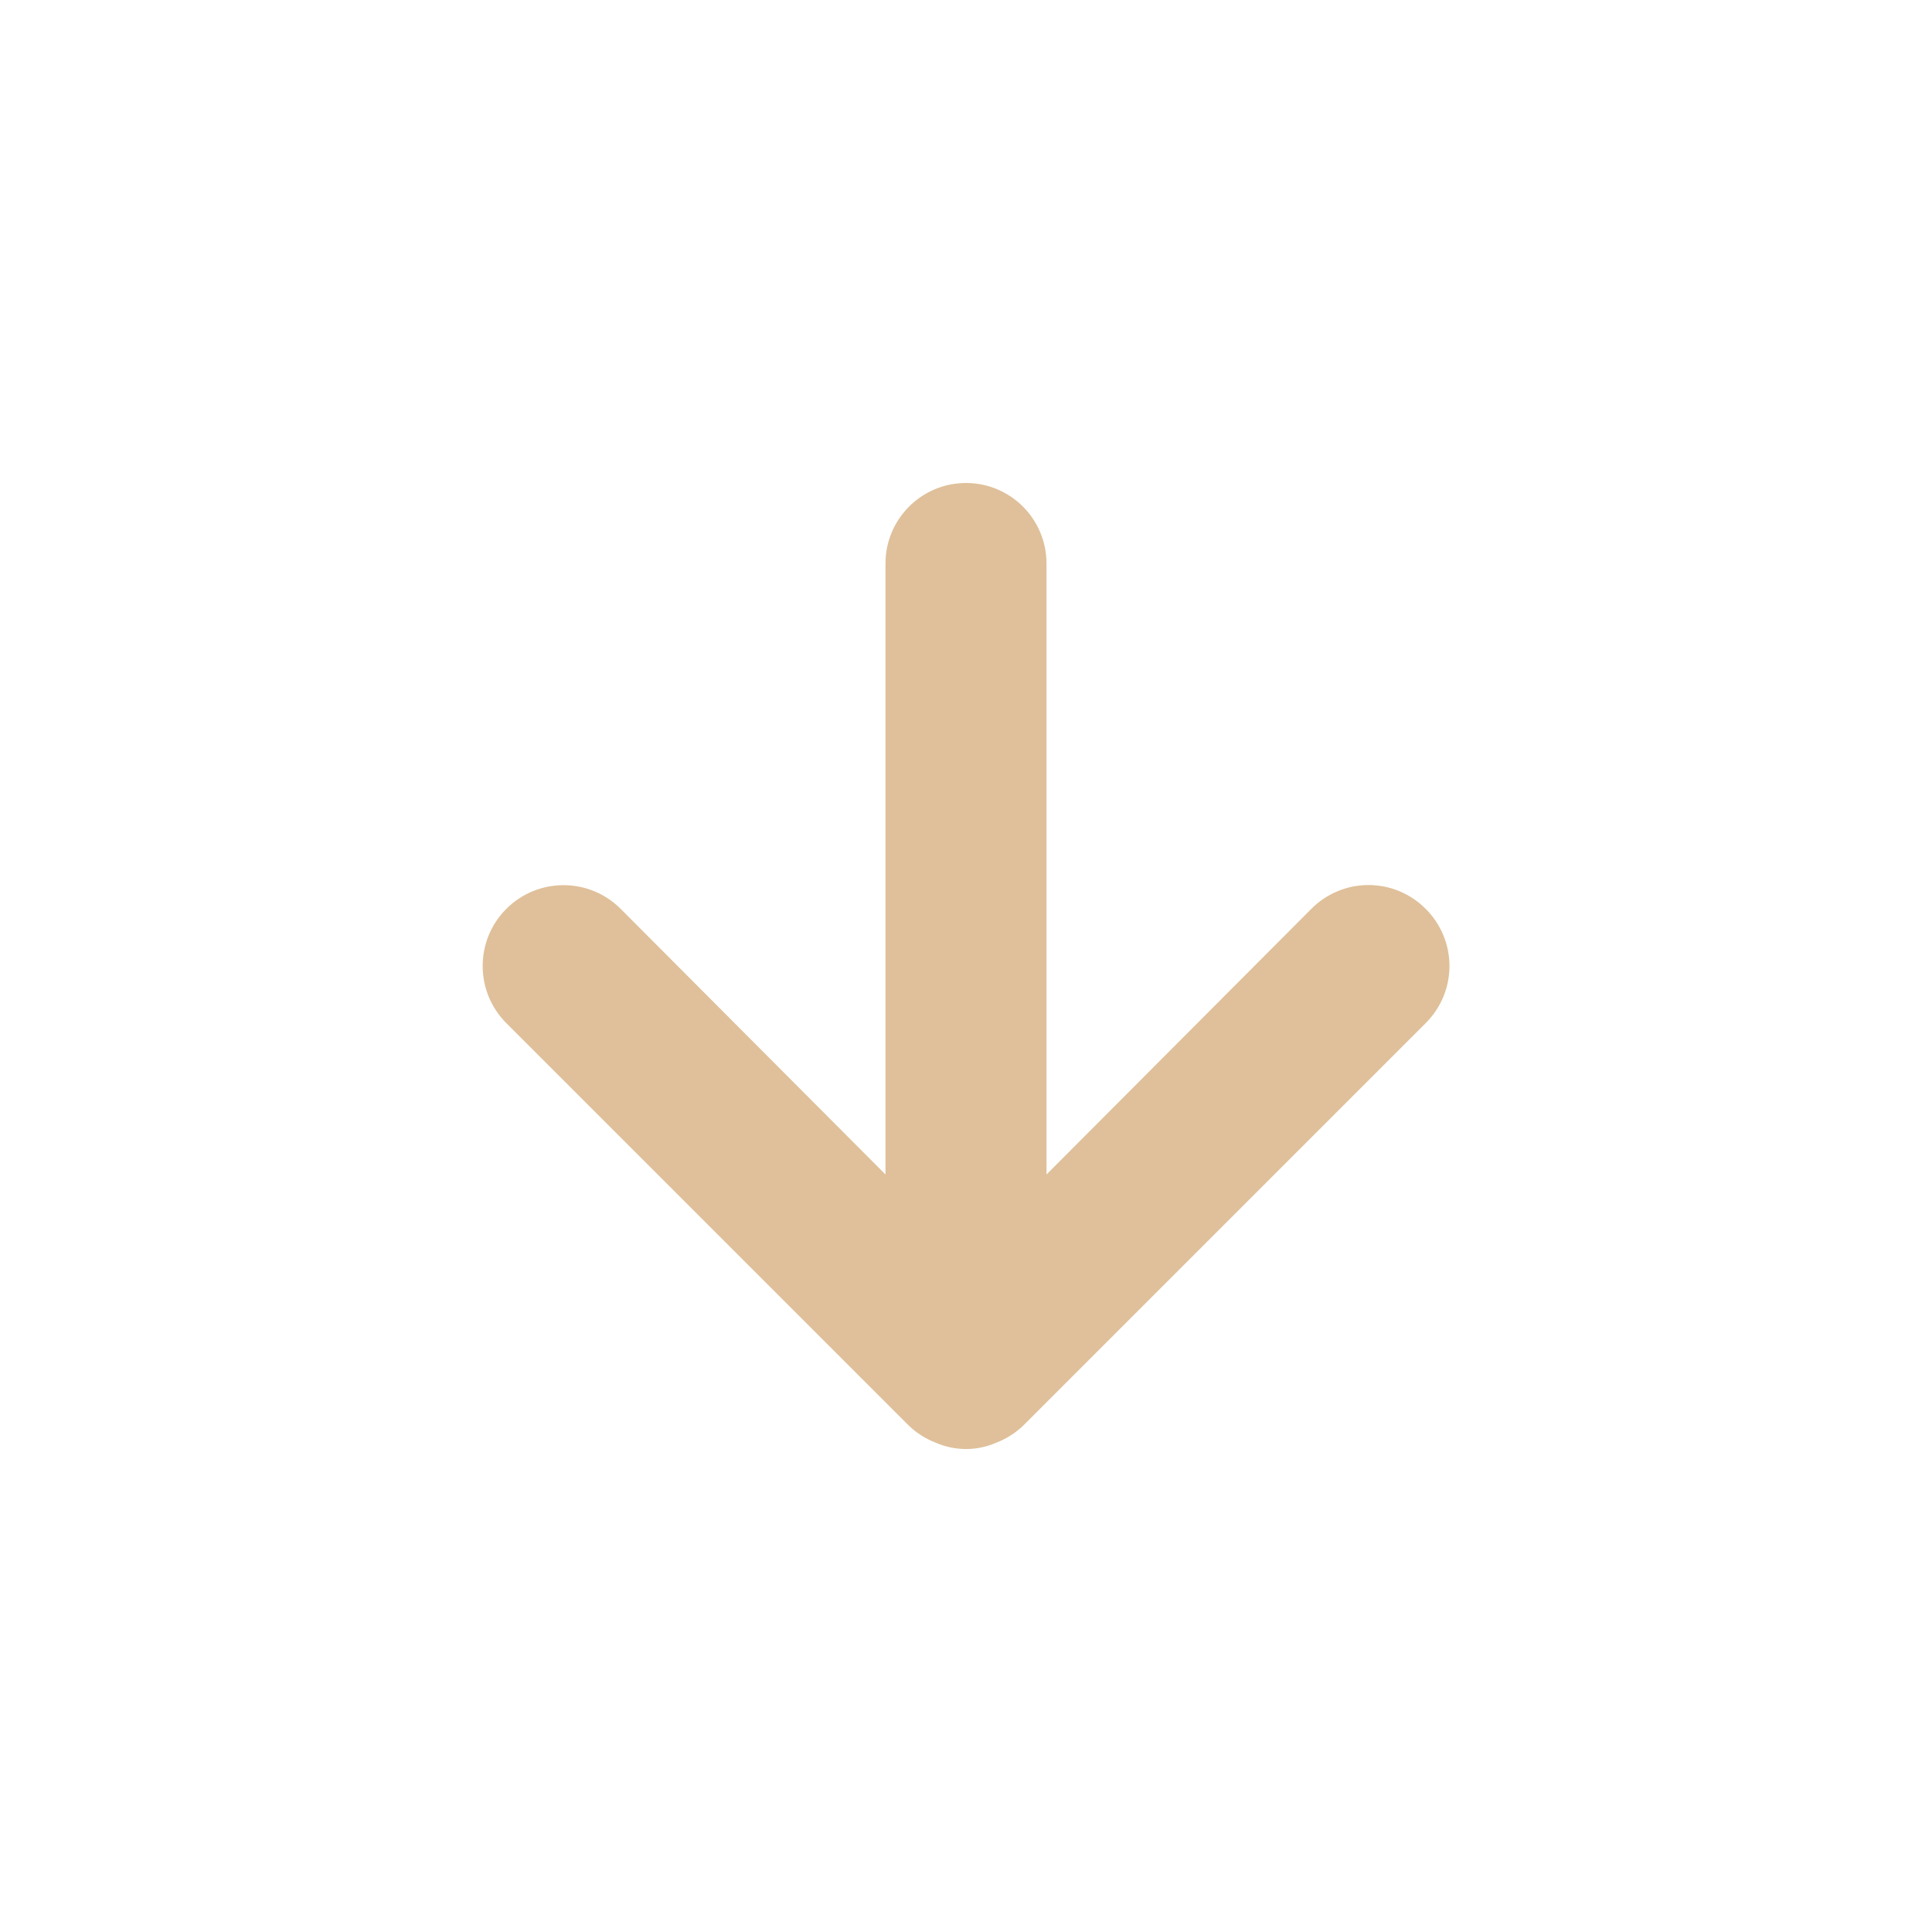
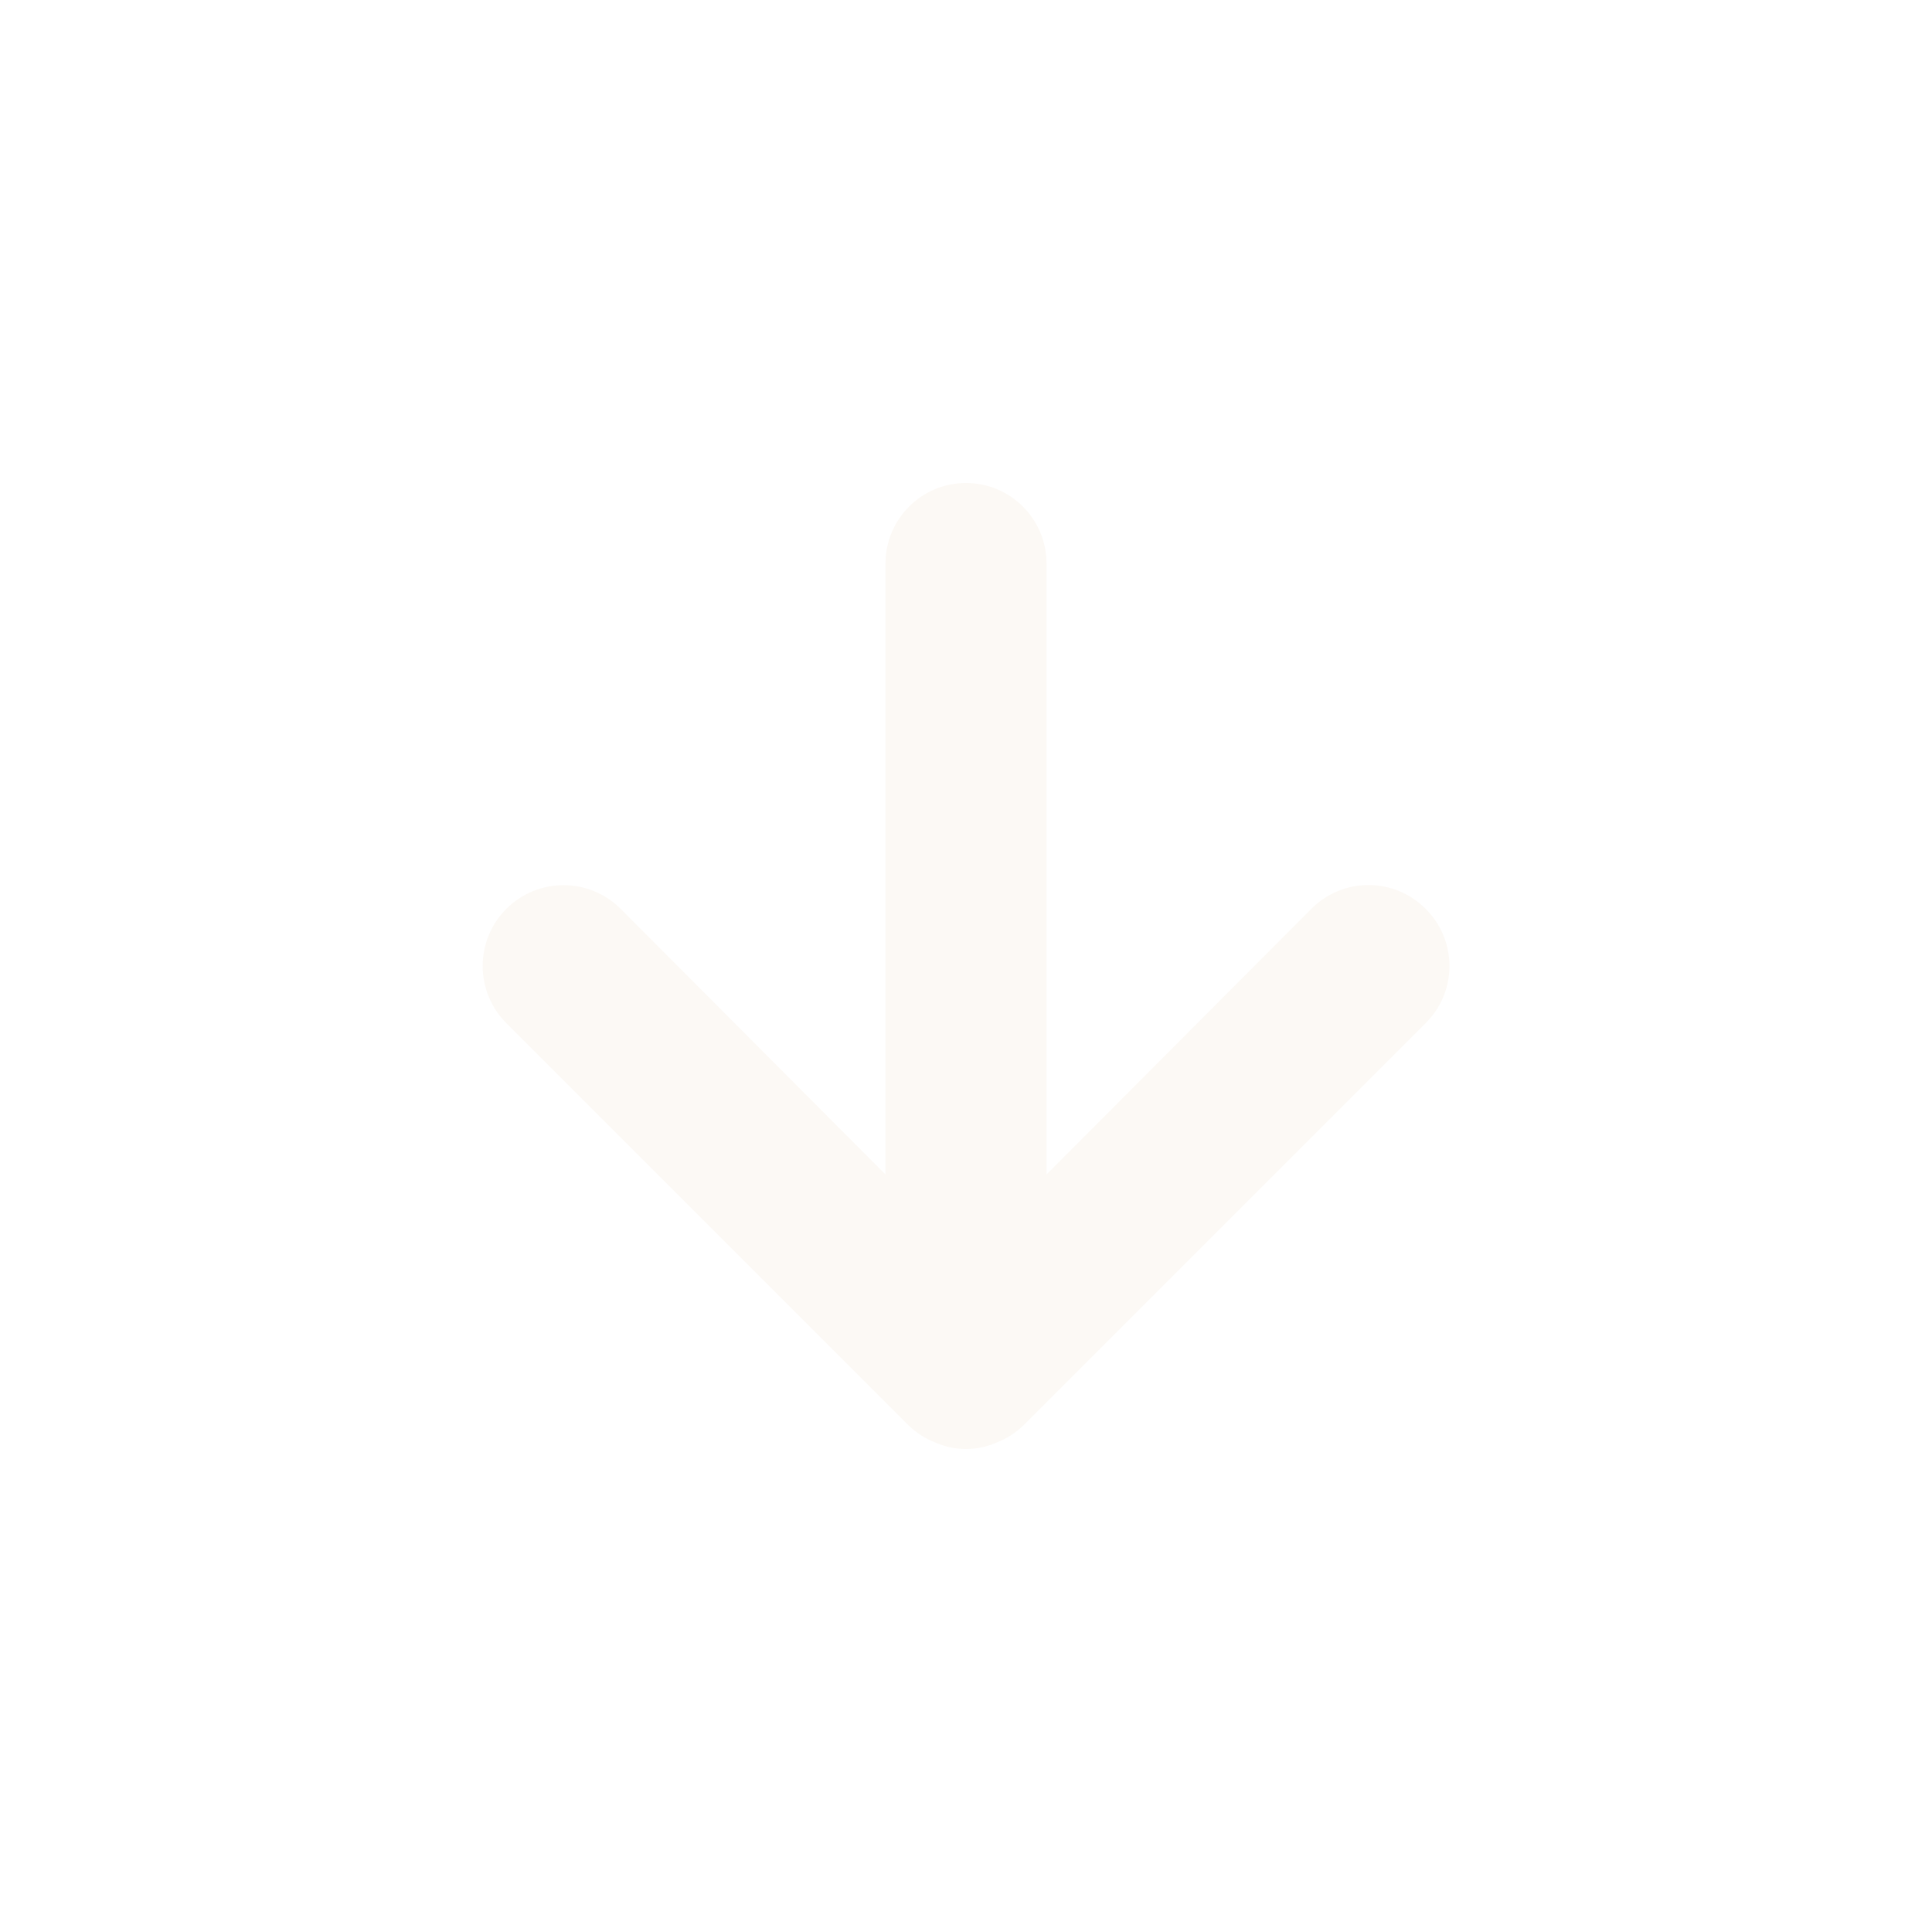
<svg xmlns="http://www.w3.org/2000/svg" data-name="Layer 1" viewBox="0 0 24 24">
-   <path fill="#DFC09A" d="M17.71,11.29a1,1,0,0,0-1.42,0L13,14.59V7a1,1,0,0,0-2,0v7.59l-3.29-3.3a1,1,0,0,0-1.42,1.42l5,5a1,1,0,0,0,.33.21.94.94,0,0,0,.76,0,1,1,0,0,0,.33-.21l5-5A1,1,0,0,0,17.71,11.29Z" />
+   <path fill="#FCF9F5" d="M17.71,11.29a1,1,0,0,0-1.42,0L13,14.59V7a1,1,0,0,0-2,0v7.59l-3.29-3.3a1,1,0,0,0-1.42,1.42l5,5a1,1,0,0,0,.33.21.94.94,0,0,0,.76,0,1,1,0,0,0,.33-.21l5-5A1,1,0,0,0,17.71,11.29Z" />
</svg>
